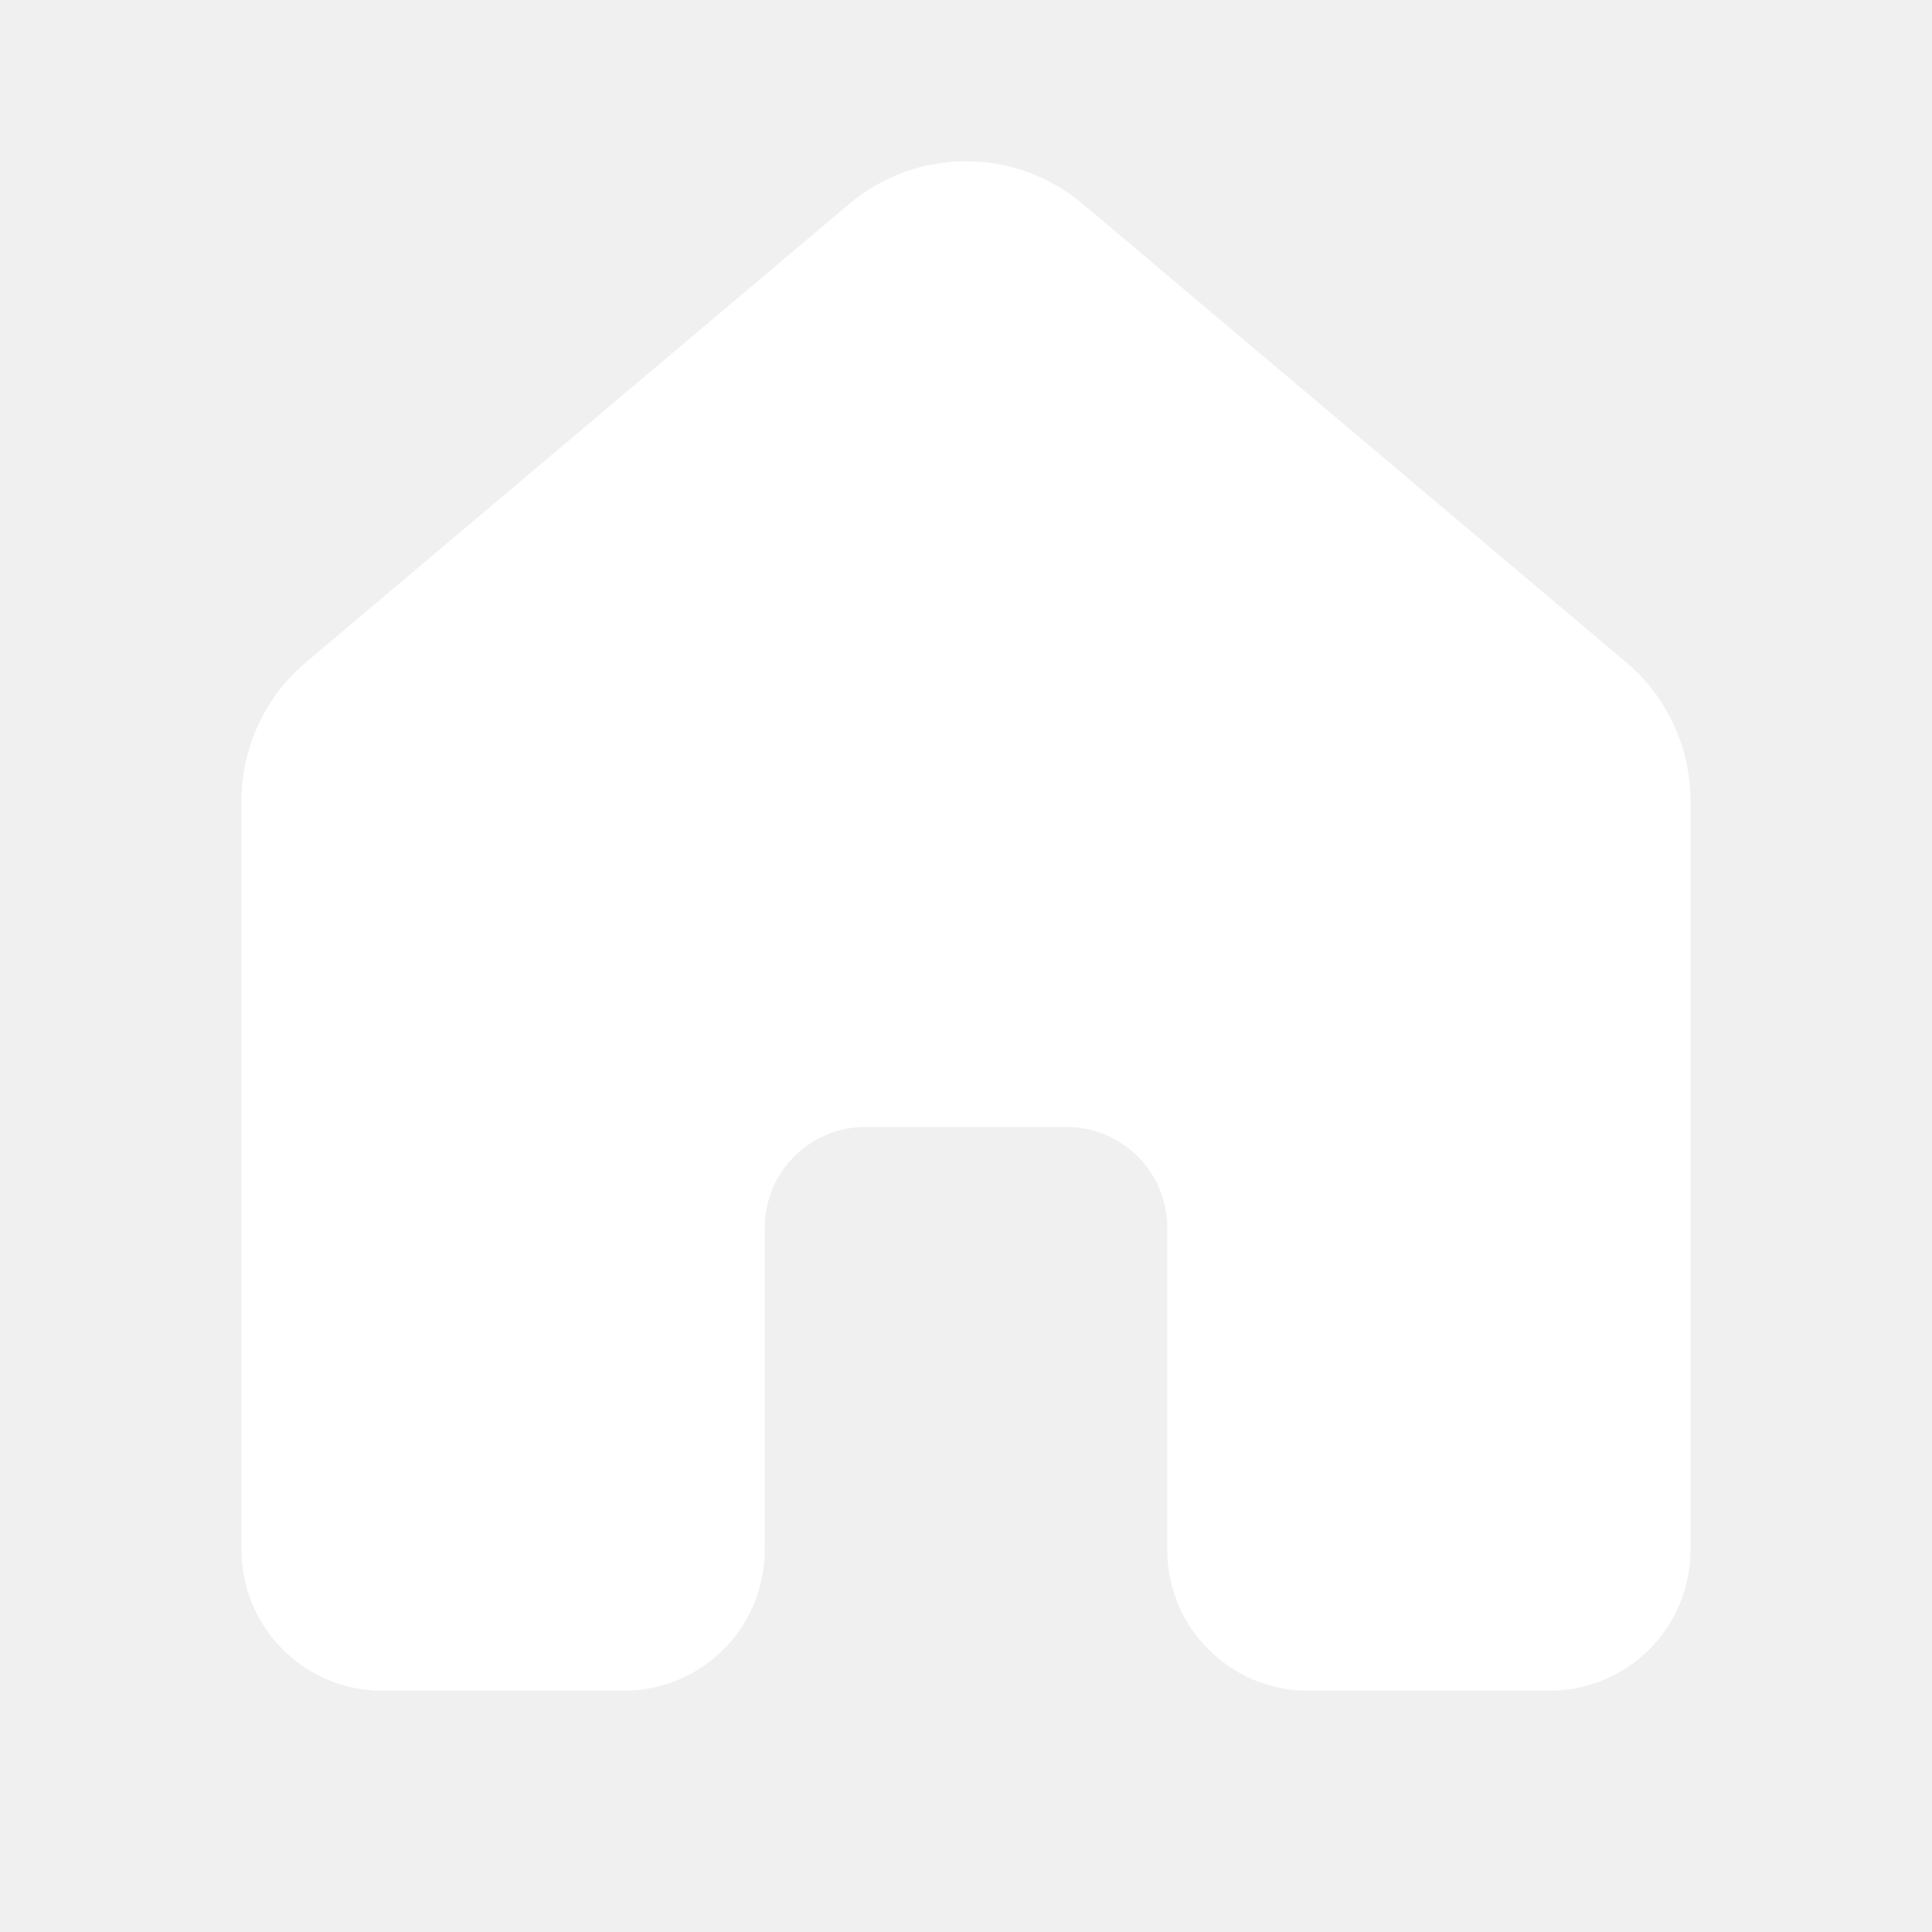
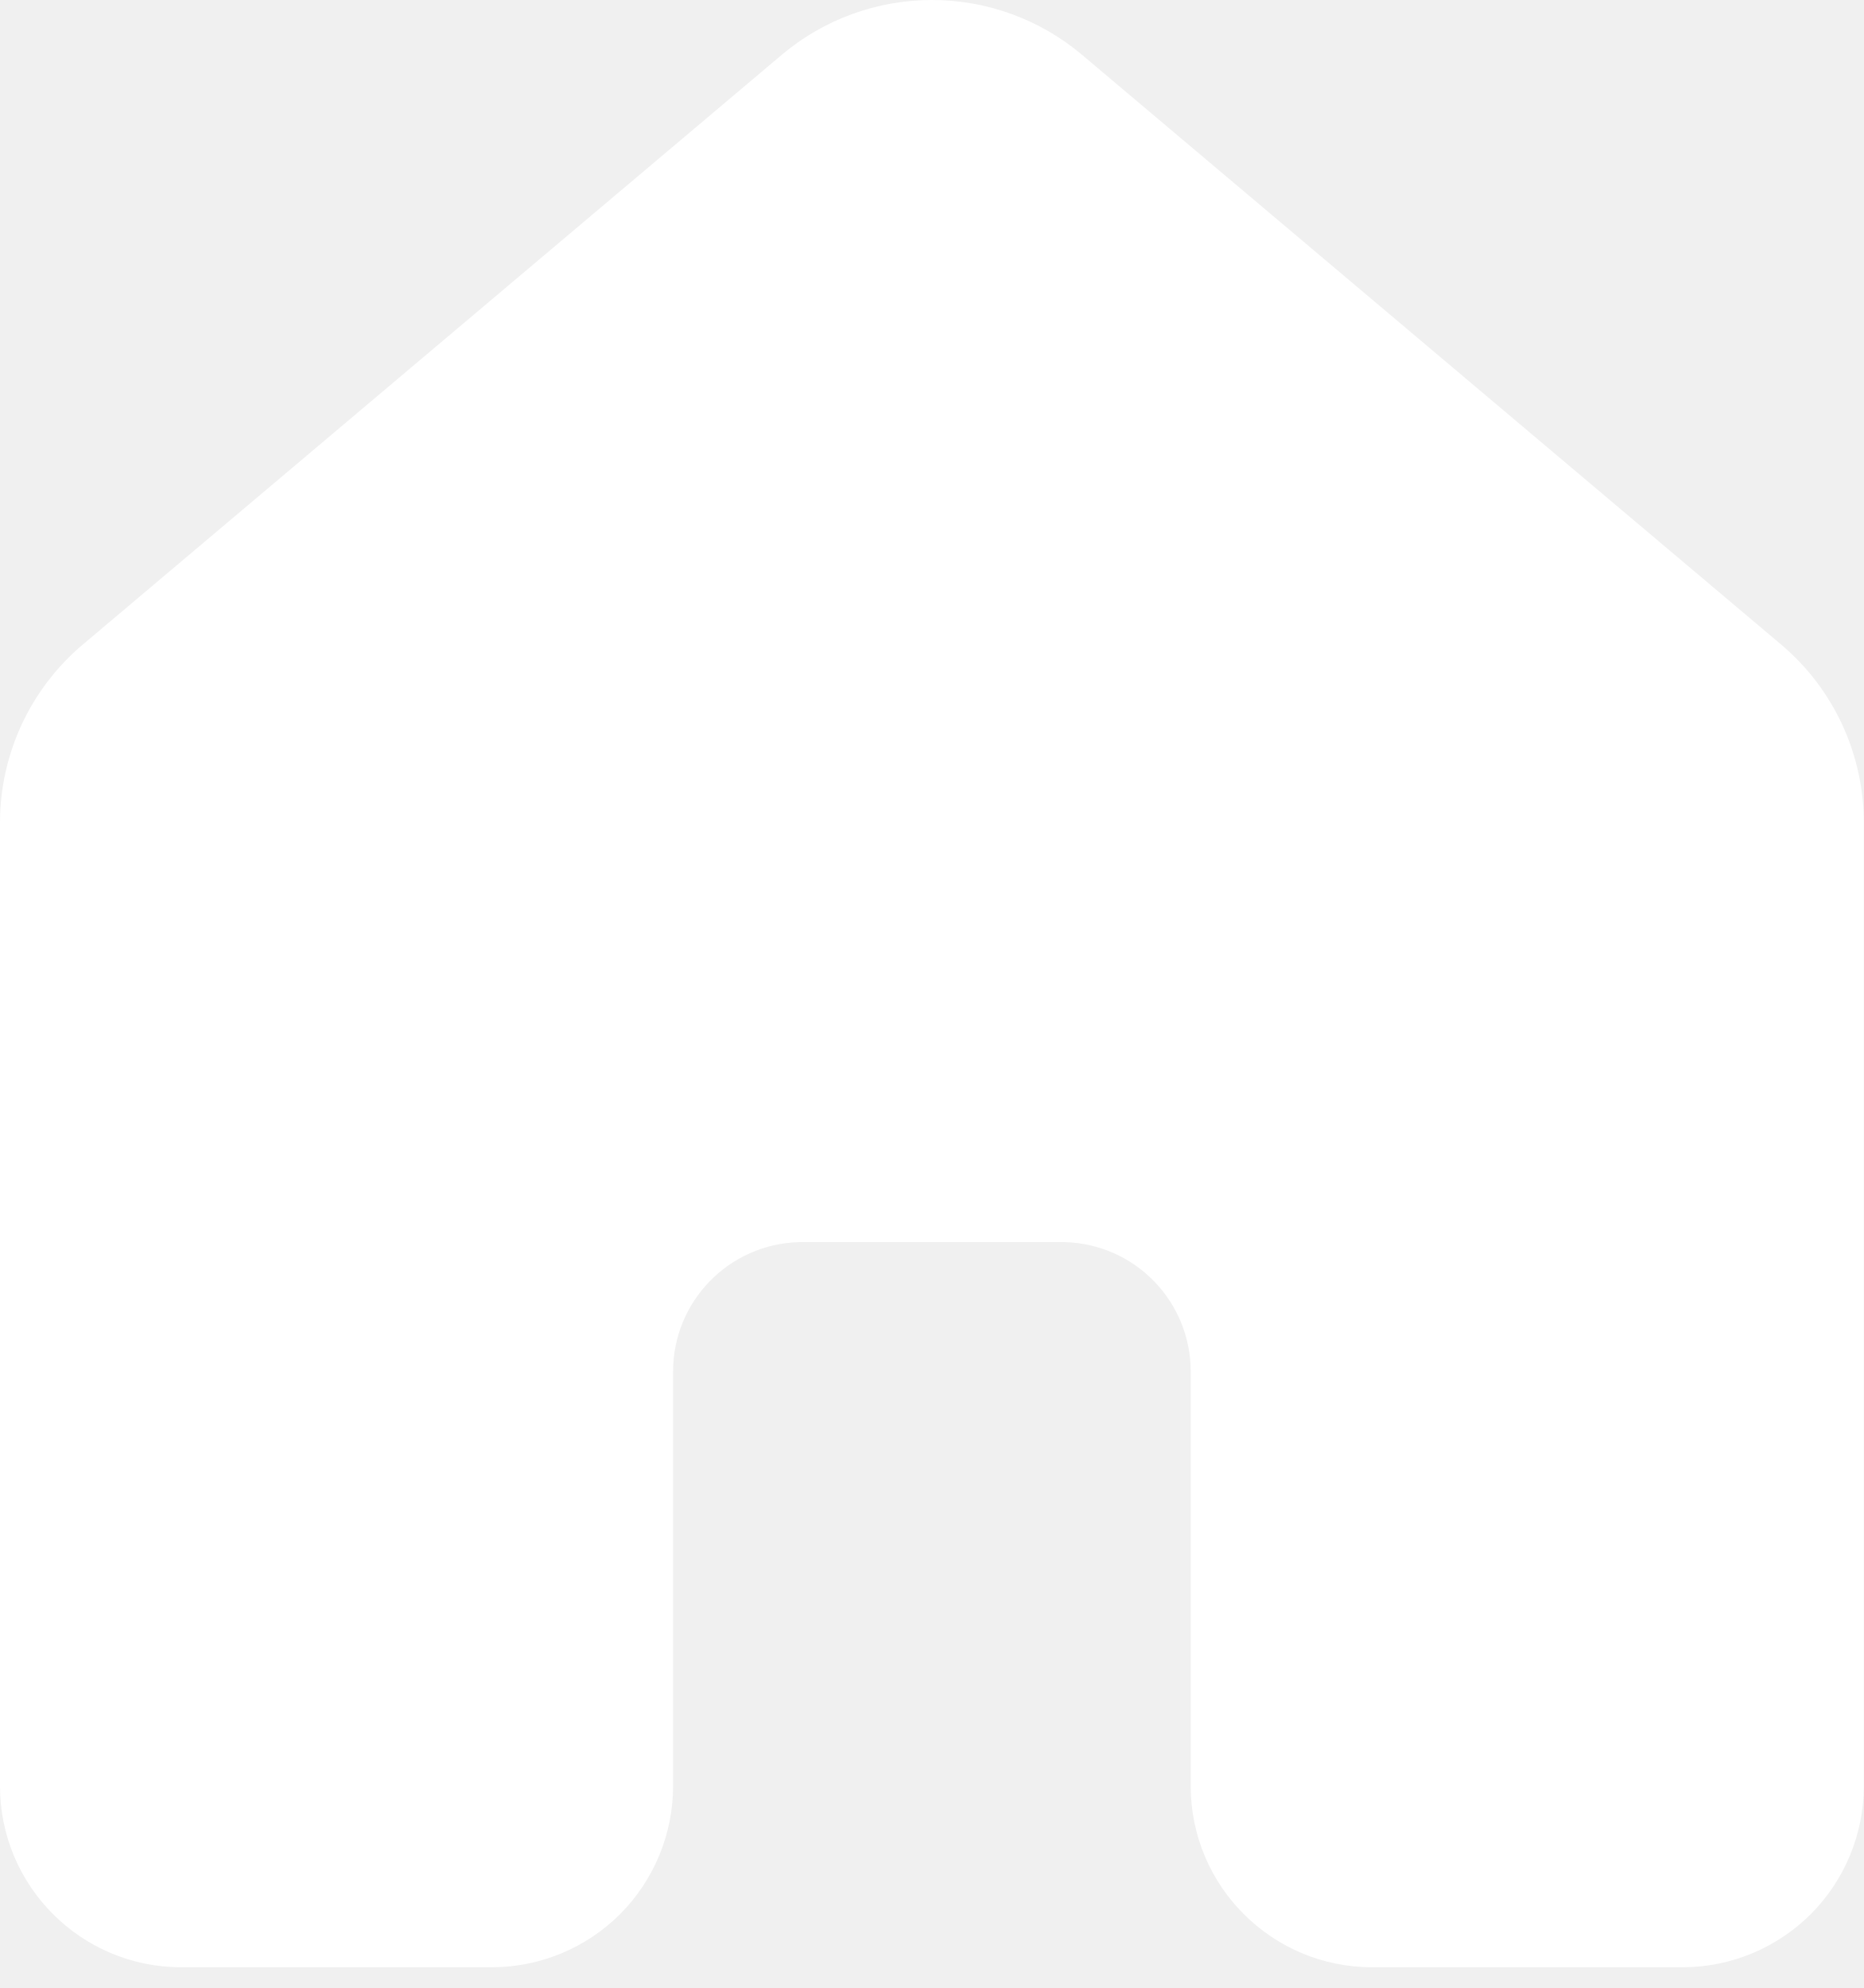
- <svg xmlns="http://www.w3.org/2000/svg" width="24" height="24" viewBox="0 0 24 24" fill="none">
-   <path d="M13.45 2.533C13.044 2.191 12.531 2.003 12 2.003C11.469 2.003 10.956 2.191 10.55 2.533L3.8 8.228C3.549 8.439 3.348 8.702 3.21 9C3.072 9.297 3 9.62 3 9.948V19.253C3 20.219 3.784 21.003 4.75 21.003H7.75C8.214 21.003 8.659 20.819 8.987 20.49C9.316 20.162 9.5 19.717 9.5 19.253V15.25C9.5 14.57 10.042 14.018 10.717 14H13.283C13.609 14.009 13.918 14.144 14.146 14.378C14.373 14.611 14.5 14.924 14.5 15.25V19.253C14.5 20.219 15.284 21.003 16.25 21.003H19.25C19.714 21.003 20.159 20.819 20.487 20.49C20.816 20.162 21 19.717 21 19.253V9.947C21 9.619 20.928 9.296 20.79 8.999C20.652 8.701 20.451 8.438 20.2 8.227L13.45 2.533Z" fill="white" />
+ <svg xmlns="http://www.w3.org/2000/svg" width="15" height="16" viewBox="0 0 15 16" fill="none">
+   <path d="M8.708 0.441C8.37 0.156 7.942 0 7.5 0C7.058 0 6.63 0.156 6.292 0.441L0.667 5.187C0.458 5.363 0.29 5.583 0.175 5.83C0.06 6.078 5.64406e-05 6.347 0 6.62V14.375C0 15.18 0.653 15.833 1.458 15.833H3.958C4.345 15.833 4.716 15.679 4.99 15.406C5.263 15.132 5.417 14.761 5.417 14.375V11.039C5.417 10.472 5.868 10.012 6.431 9.997H8.569C8.841 10.004 9.099 10.117 9.288 10.312C9.477 10.506 9.583 10.767 9.583 11.039V14.375C9.583 15.18 10.237 15.833 11.042 15.833H13.542C13.928 15.833 14.299 15.679 14.573 15.406C14.846 15.132 15 14.761 15 14.375V6.62C15 6.347 14.94 6.077 14.825 5.829C14.71 5.582 14.542 5.362 14.333 5.186L8.708 0.441Z" fill="white" />
</svg>
